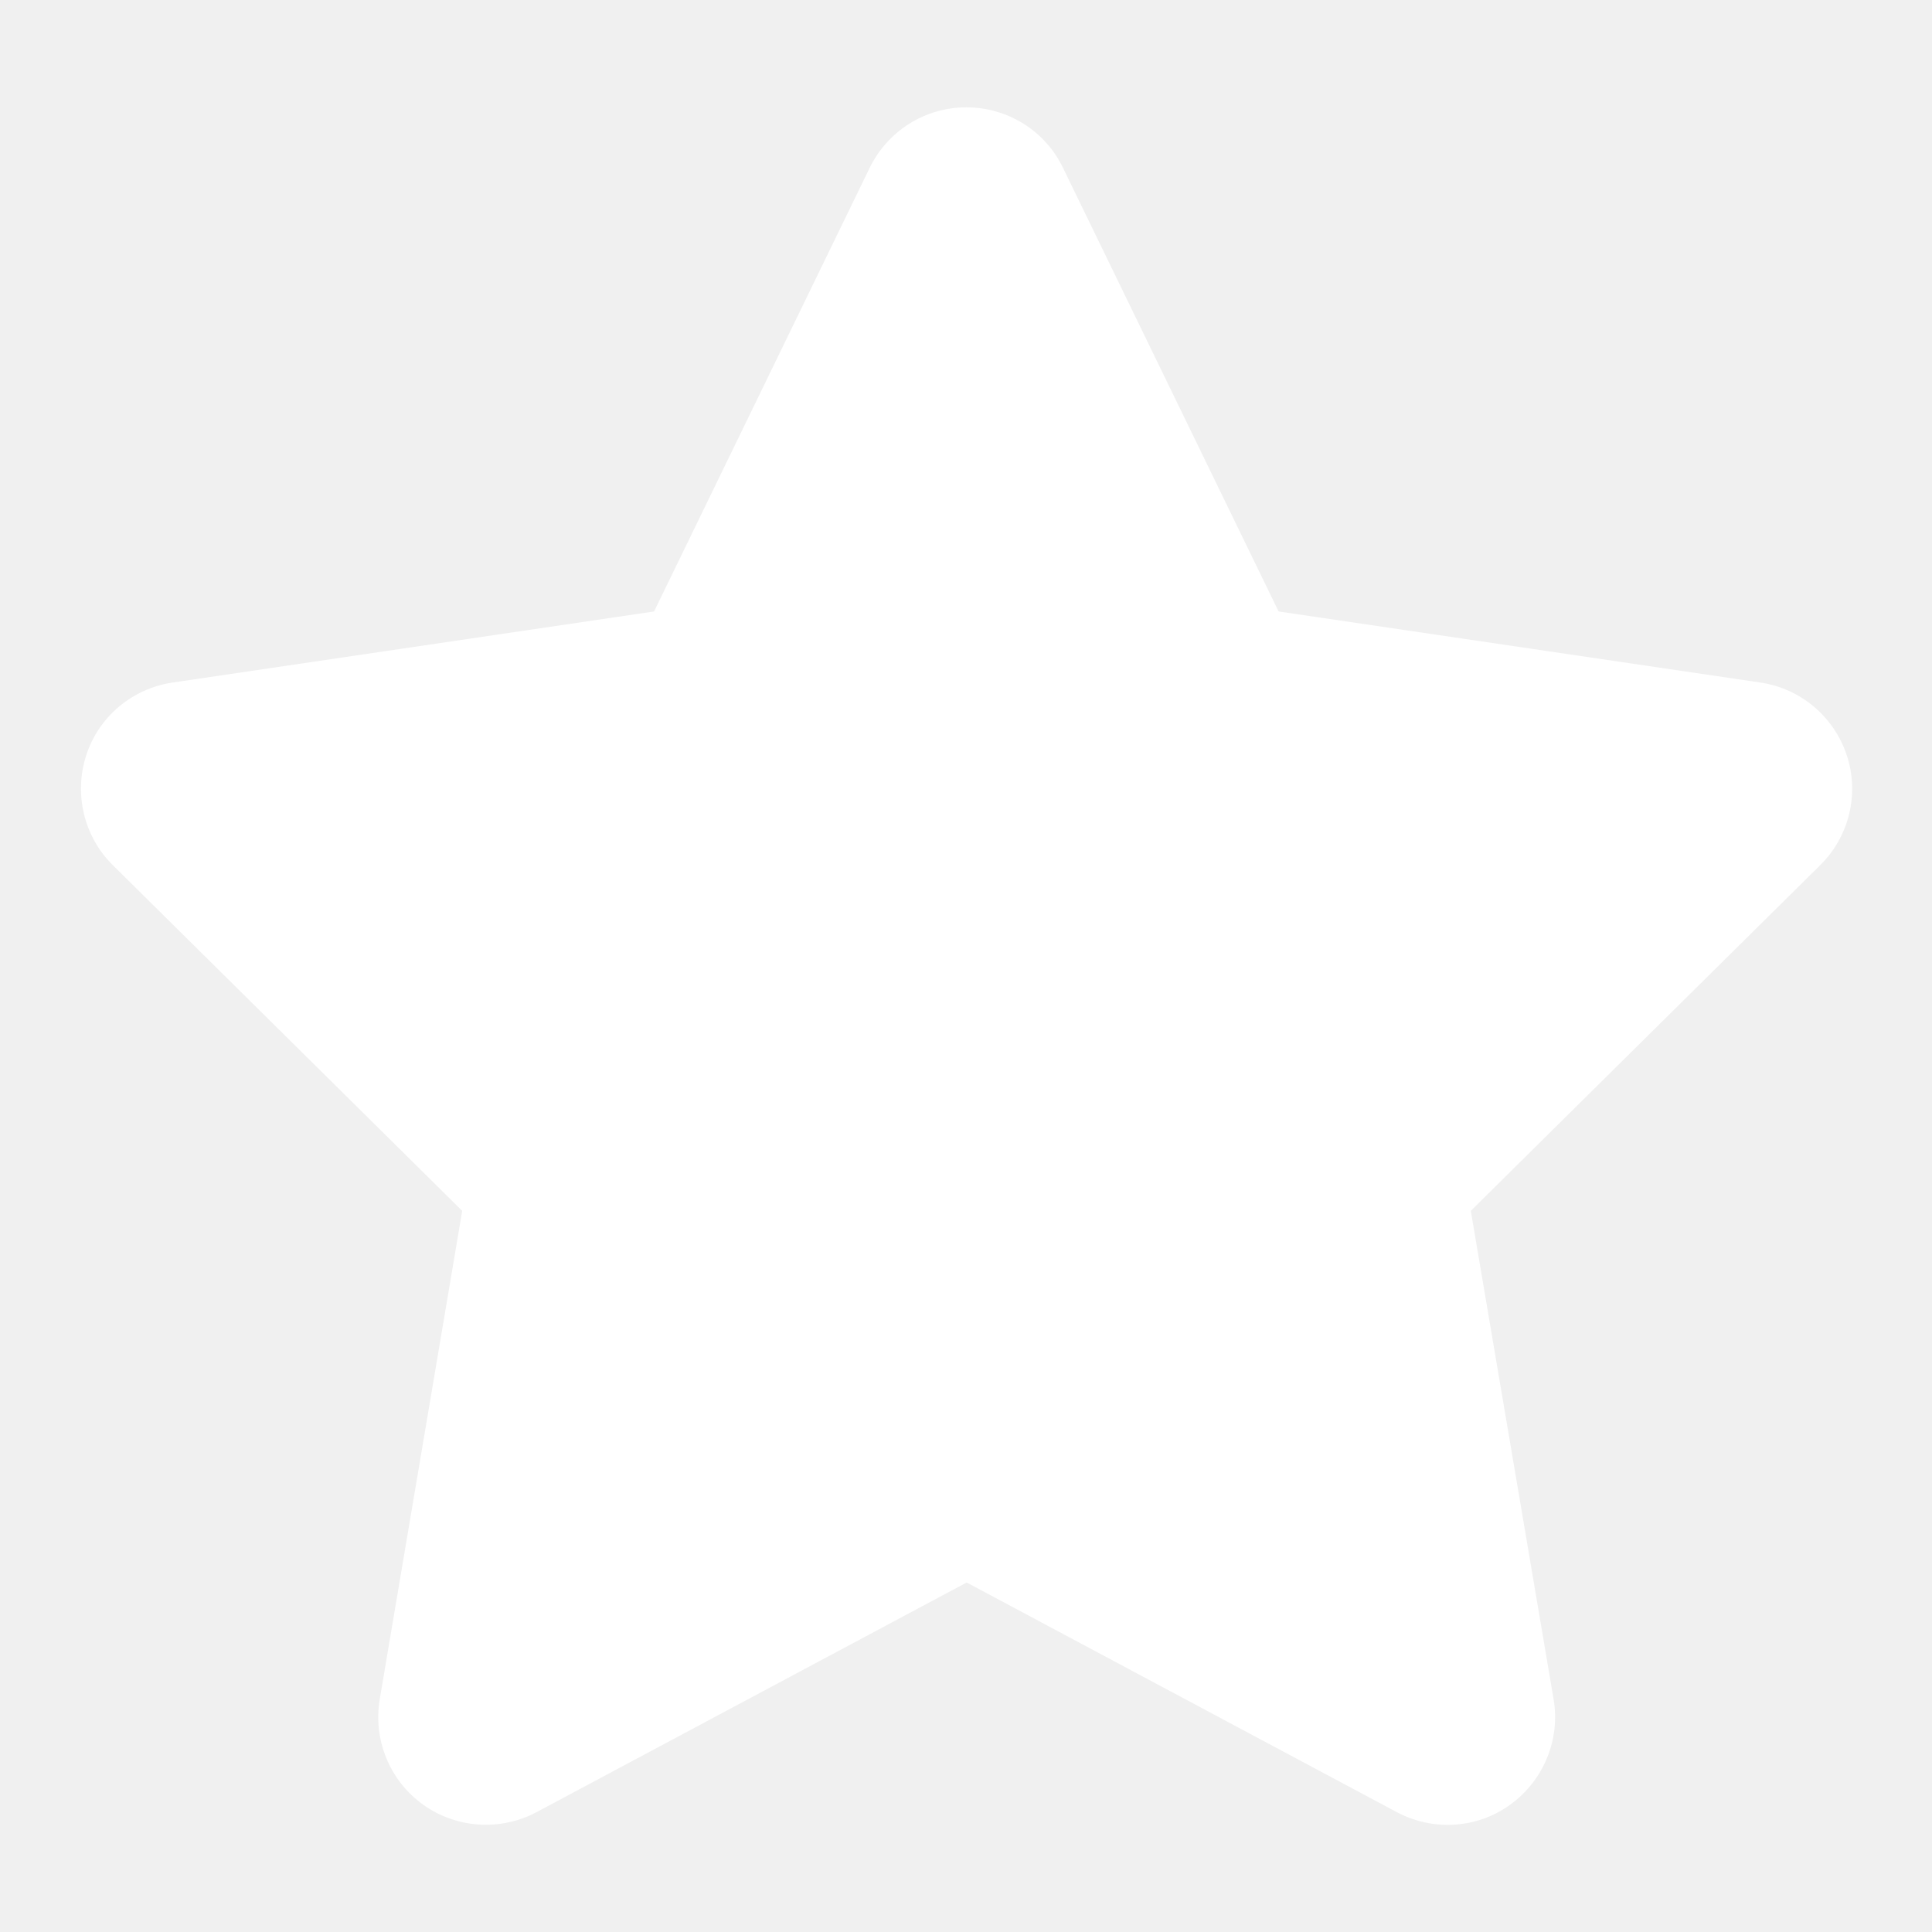
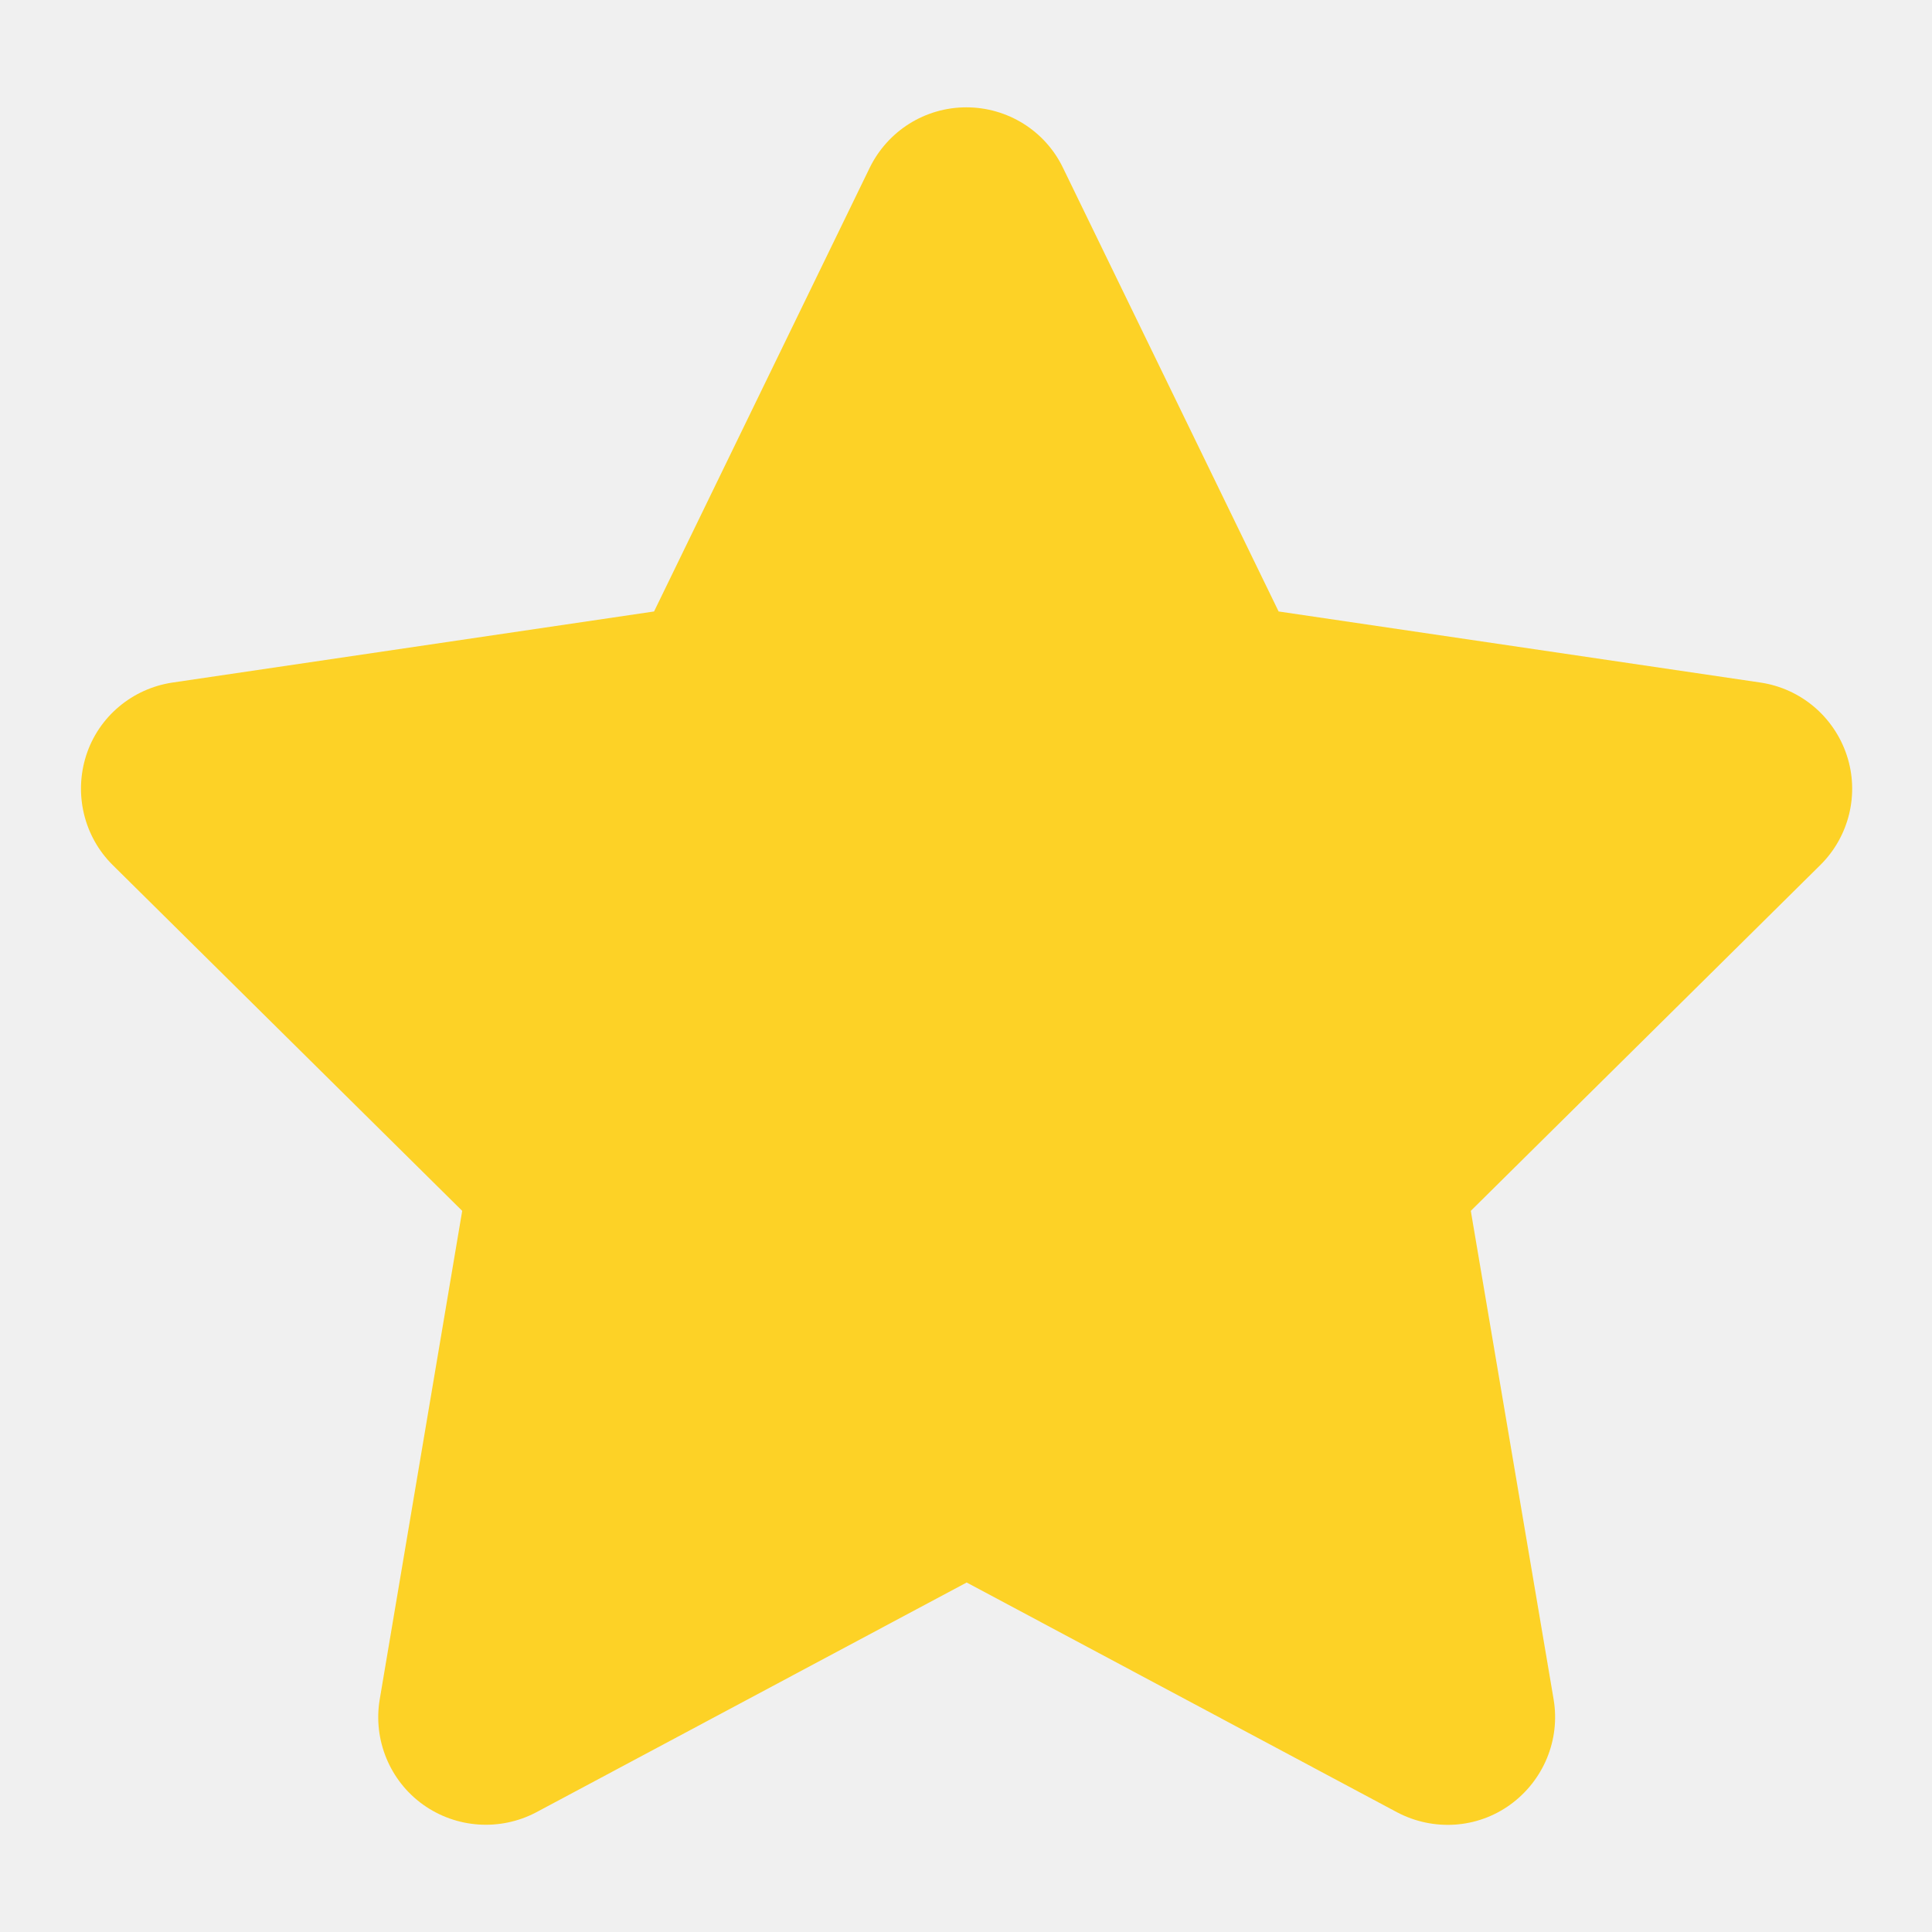
<svg xmlns="http://www.w3.org/2000/svg" width="22" height="22" viewBox="0 0 576 512">
-   <path d="M316.9 18C311.6 7 300.4 0 288.1 0s-23.4 7-28.8 18L195 150.3 51.4 171.5c-12 1.8-22 10.2-25.7 21.7s-.7 24.2 7.9 32.7L137.8 329 113.2 474.7c-2 12 3 24.2 12.9 31.3s23 8 33.8 2.3l128.3-68.5 128.3 68.5c10.8 5.7 23.9 4.9 33.8-2.3s14.9-19.3 12.9-31.3L438.5 329 542.7 225.9c8.6-8.5 11.7-21.2 7.9-32.7s-13.7-19.9-25.7-21.7L381.2 150.3 316.9 18z" fill="#FFFFFF" />
+   <path d="M316.9 18C311.6 7 300.4 0 288.1 0s-23.4 7-28.8 18L195 150.3 51.4 171.5c-12 1.8-22 10.2-25.7 21.7s-.7 24.2 7.9 32.7L137.8 329 113.2 474.7c-2 12 3 24.2 12.9 31.3s23 8 33.8 2.3l128.3-68.5 128.3 68.5c10.8 5.7 23.9 4.9 33.8-2.3s14.9-19.3 12.9-31.3L438.5 329 542.7 225.9c8.6-8.5 11.7-21.2 7.9-32.7s-13.7-19.9-25.7-21.7L381.2 150.3 316.9 18z" fill="#ffcd04da" />
</svg>
